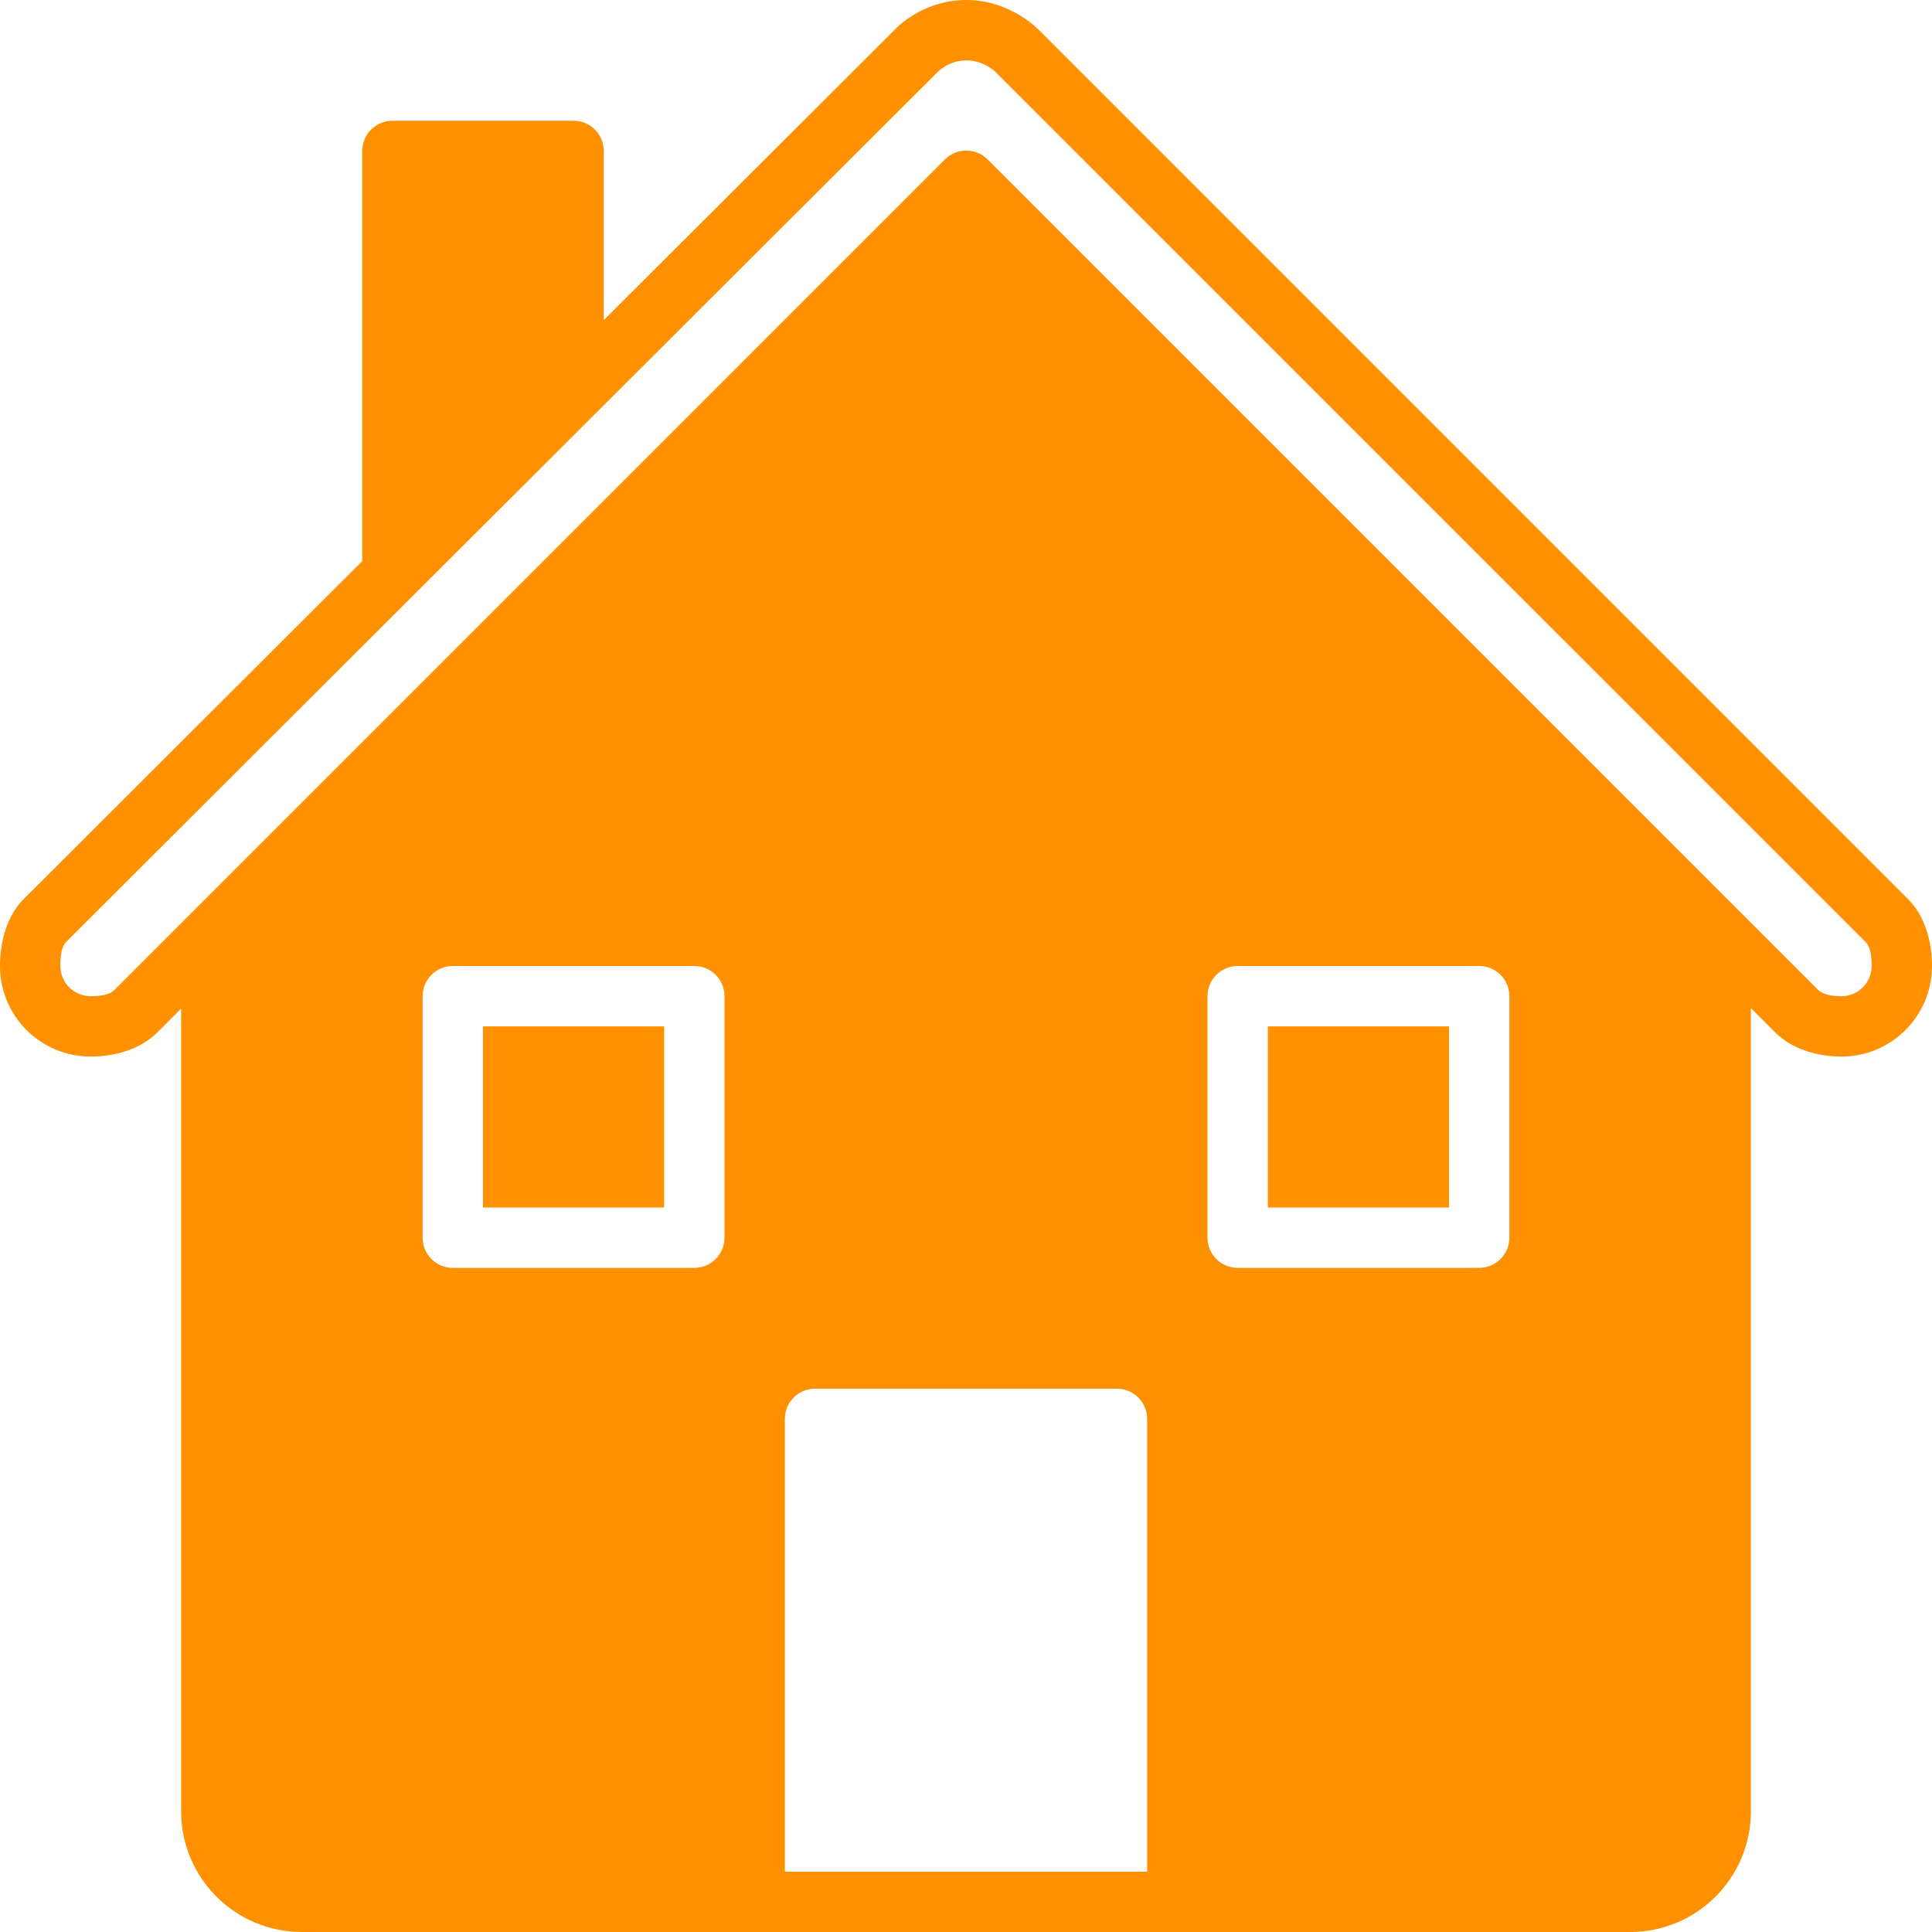
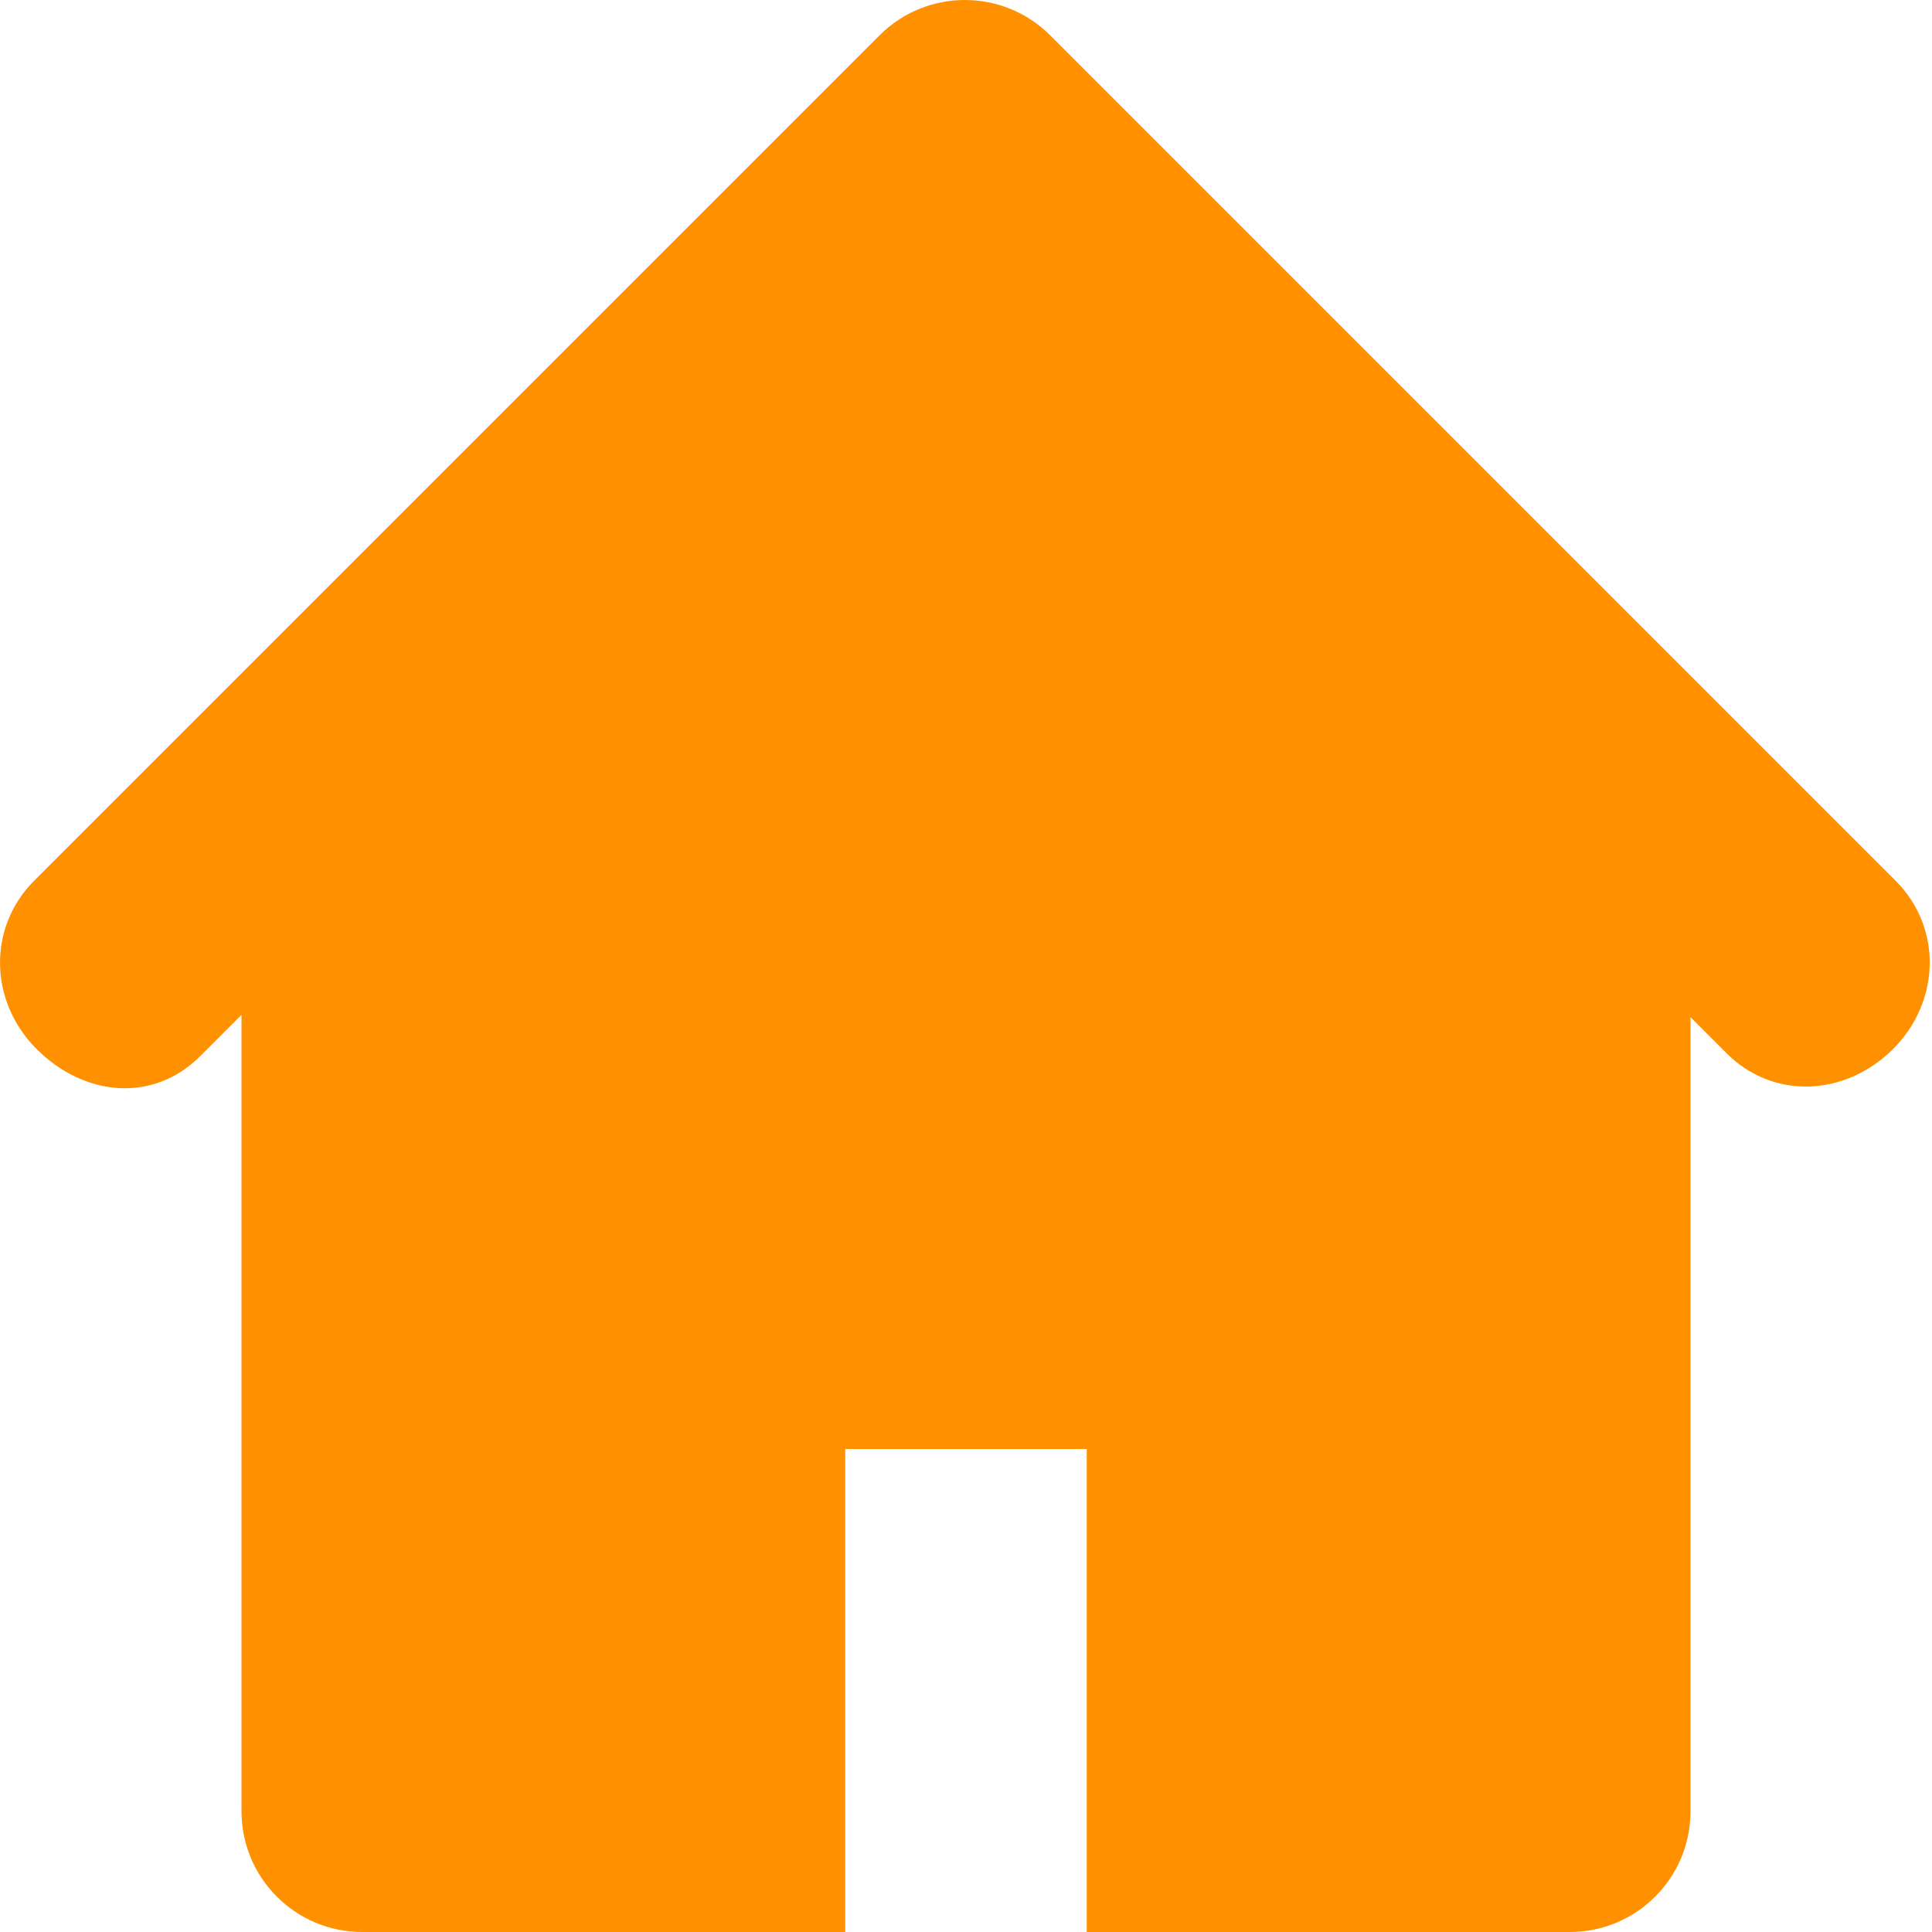
- <svg xmlns="http://www.w3.org/2000/svg" version="1.0" id="Layer_1" width="800px" height="800px" viewBox="0 0 64.00 64.00" enable-background="new 0 0 64 64" xml:space="preserve" fill="#000000" stroke="#000000" stroke-width="0.001">
+ <svg xmlns="http://www.w3.org/2000/svg" version="1.0" id="Layer_1" width="800px" height="800px" viewBox="0 0 64 64" enable-background="new 0 0 64 64" xml:space="preserve" fill="#000000">
  <g id="SVGRepo_bgCarrier" stroke-width="0" />
  <g id="SVGRepo_tracerCarrier" stroke-linecap="round" stroke-linejoin="round" />
  <g id="SVGRepo_iconCarrier">
-     <g>
-       <rect x="16" y="34" fill="#ff9000" width="6" height="6" />
-       <rect x="42" y="34" fill="#ff9000" width="6" height="6" />
-       <path fill="#ff9000" d="M63.211,29.789L34.438,1.015c0,0-0.937-1.015-2.43-1.015s-2.376,0.991-2.376,0.991L20,10.604V5 c0-0.553-0.447-1-1-1h-6c-0.553,0-1,0.447-1,1v13.589L0.783,29.783C0.24,30.326,0,31.172,0,32c0,1.656,1.343,3,3,3 c0.828,0,1.662-0.251,2.205-0.794L6,33.411V60c0,2.211,1.789,4,4,4h44c2.211,0,4-1.789,4-4V33.394l0.804,0.804 C59.347,34.739,60.172,35,61,35c1.657,0,3-1.343,3-3C64,31.171,63.754,30.332,63.211,29.789z M24,41c0,0.553-0.447,1-1,1h-8 c-0.553,0-1-0.447-1-1v-8c0-0.553,0.447-1,1-1h8c0.553,0,1,0.447,1,1V41z M38,62.002H26v-15c0-0.553,0.447-1,1-1h10 c0.553,0,1,0.447,1,1V62.002z M50,41c0,0.553-0.447,1-1,1h-8c-0.553,0-1-0.447-1-1v-8c0-0.553,0.447-1,1-1h8c0.553,0,1,0.447,1,1 V41z M61,33c-0.276,0-0.602-0.036-0.782-0.217L32.716,5.281c-0.195-0.195-0.451-0.293-0.707-0.293s-0.512,0.098-0.707,0.293 L3.791,32.793C3.61,32.974,3.276,33,3,33c-0.553,0-1-0.447-1-1c0-0.276,0.016-0.622,0.197-0.803L31.035,2.41 c0,0,0.373-0.41,0.974-0.41s0.982,0.398,0.982,0.398l28.806,28.805C61.978,31.384,62,31.724,62,32C62,32.552,61.553,33,61,33z" />
-     </g>
+     <path fill="#ff9000" d="M62.79,29.172l-28-28C34.009,0.391,32.985,0,31.962,0s-2.047,0.391-2.828,1.172l-28,28 c-1.562,1.566-1.484,4.016,0.078,5.578c1.566,1.57,3.855,1.801,5.422,0.234L8,33.617V60c0,2.211,1.789,4,4,4h16V48h8v16h16 c2.211,0,4-1.789,4-4V33.695l1.195,1.195c1.562,1.562,3.949,1.422,5.516-0.141C64.274,33.188,64.356,30.734,62.79,29.172z" />
  </g>
</svg>
